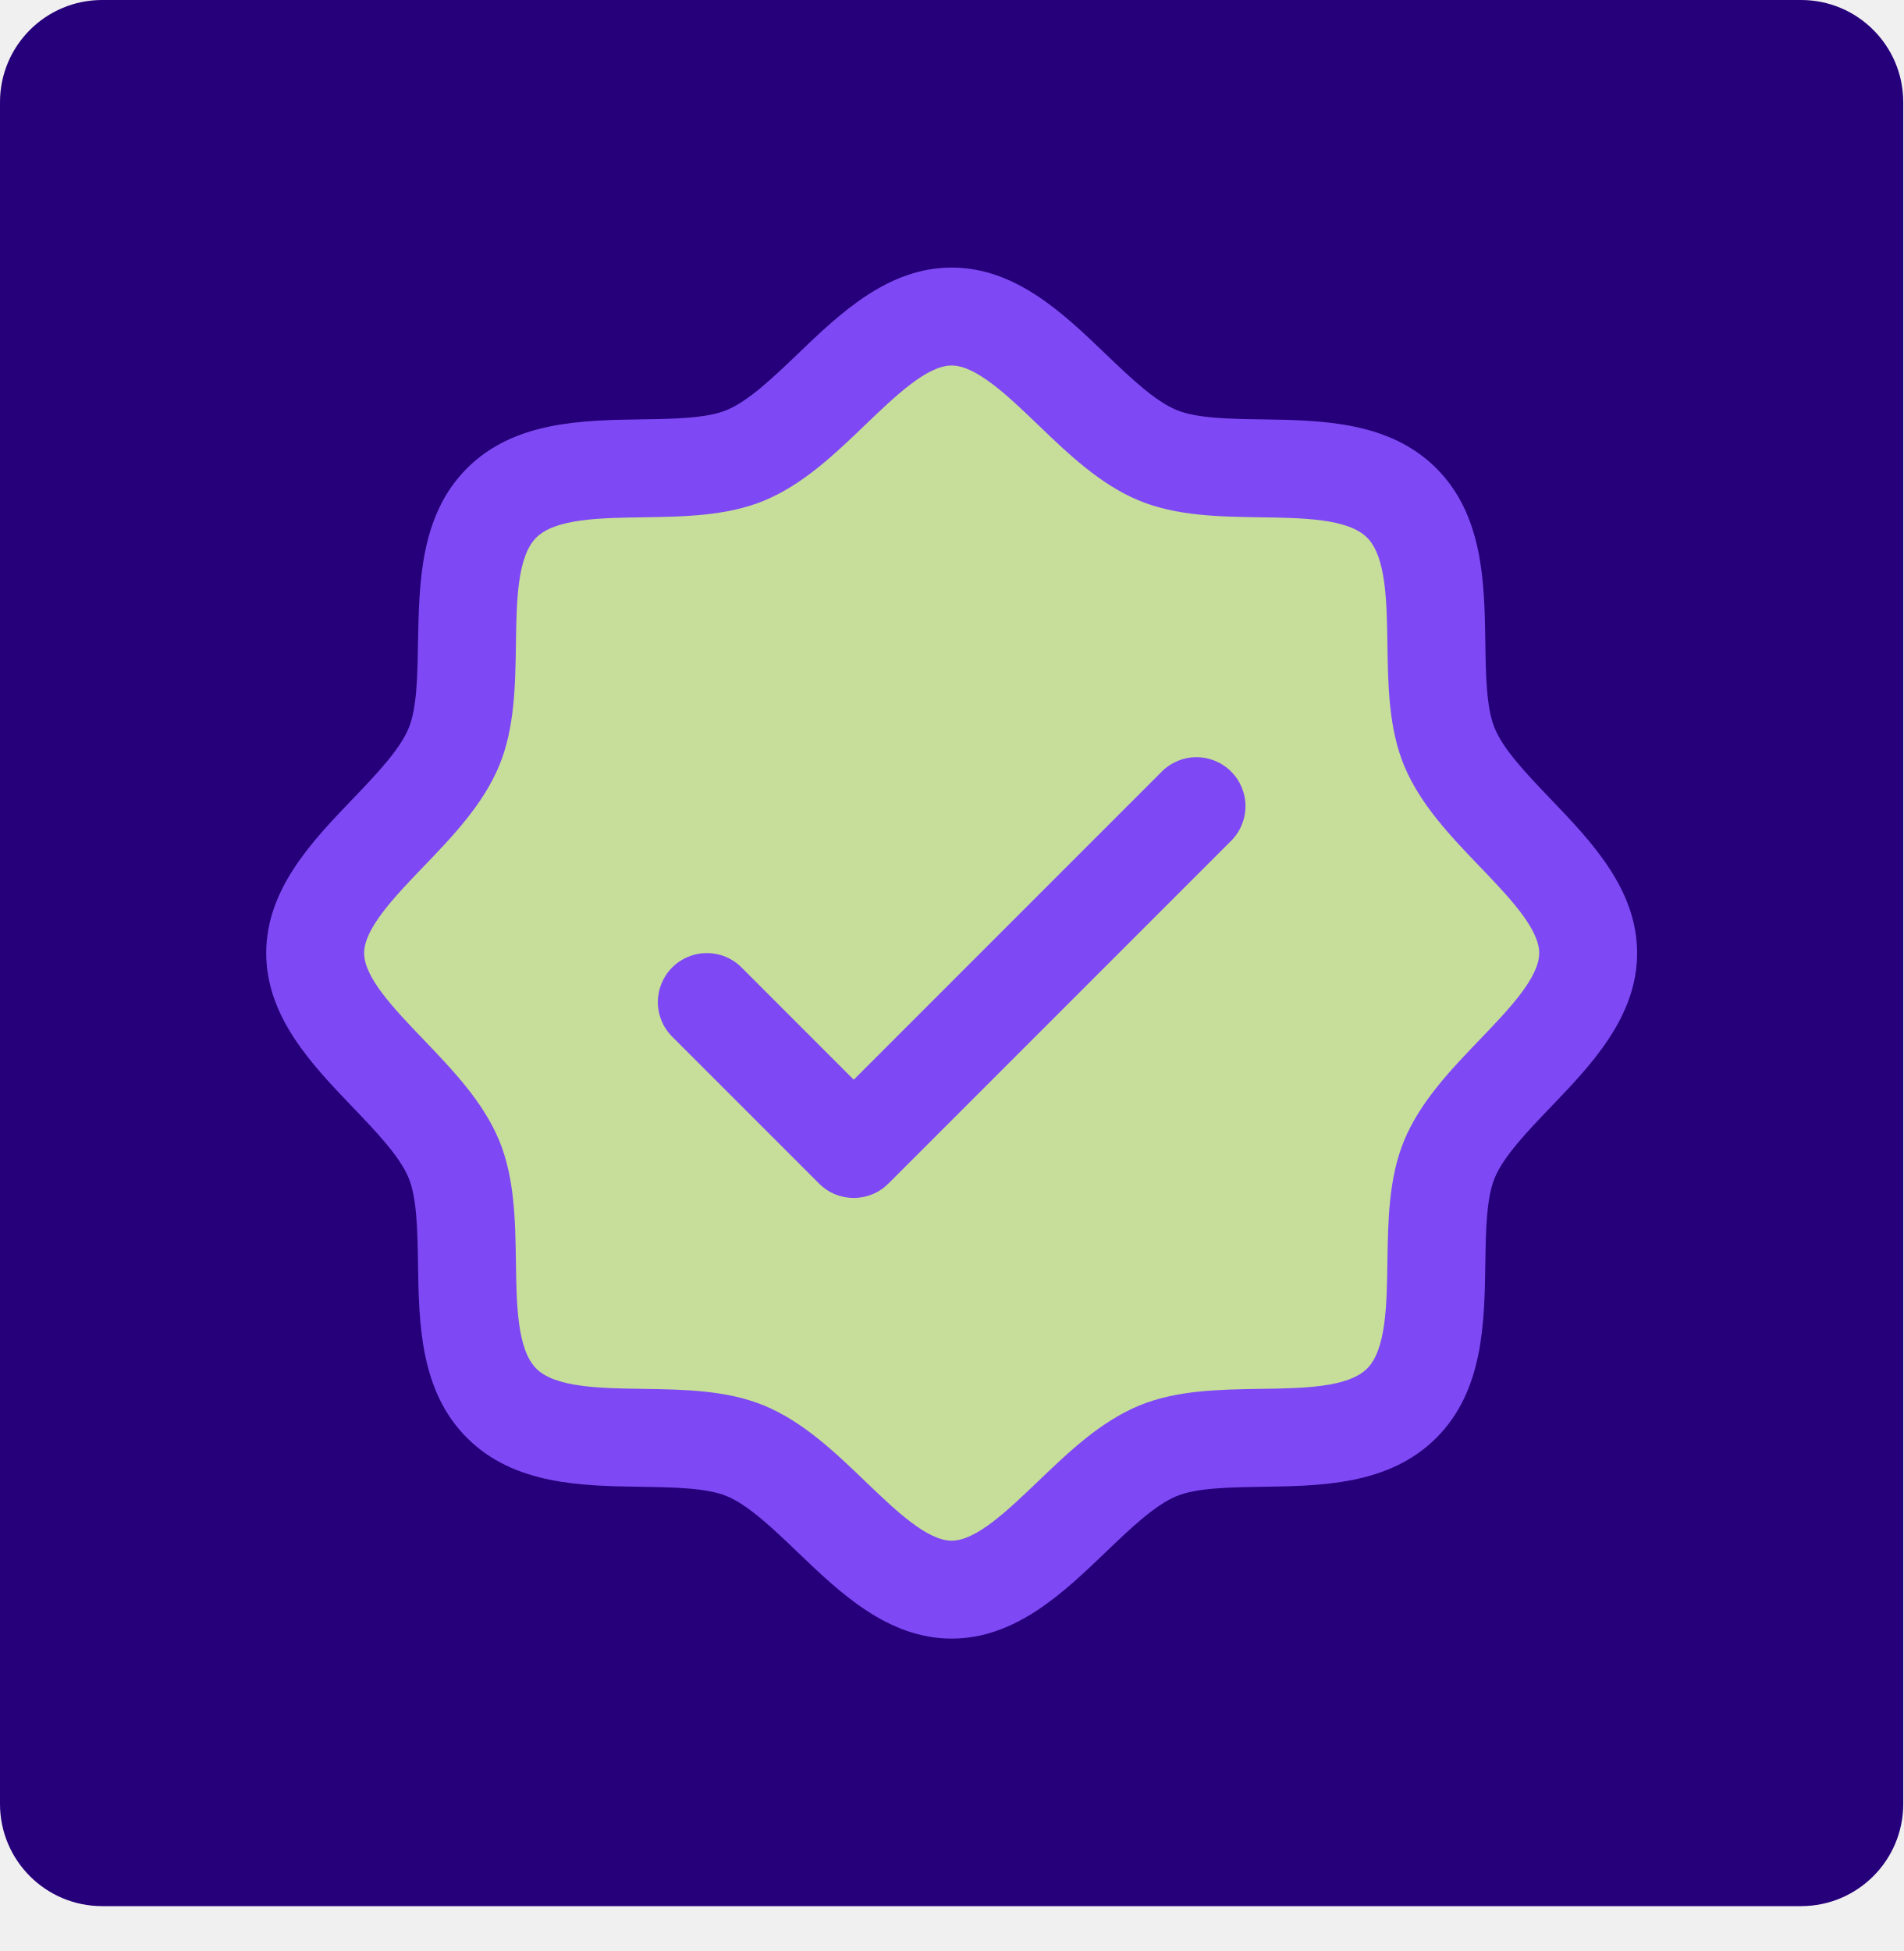
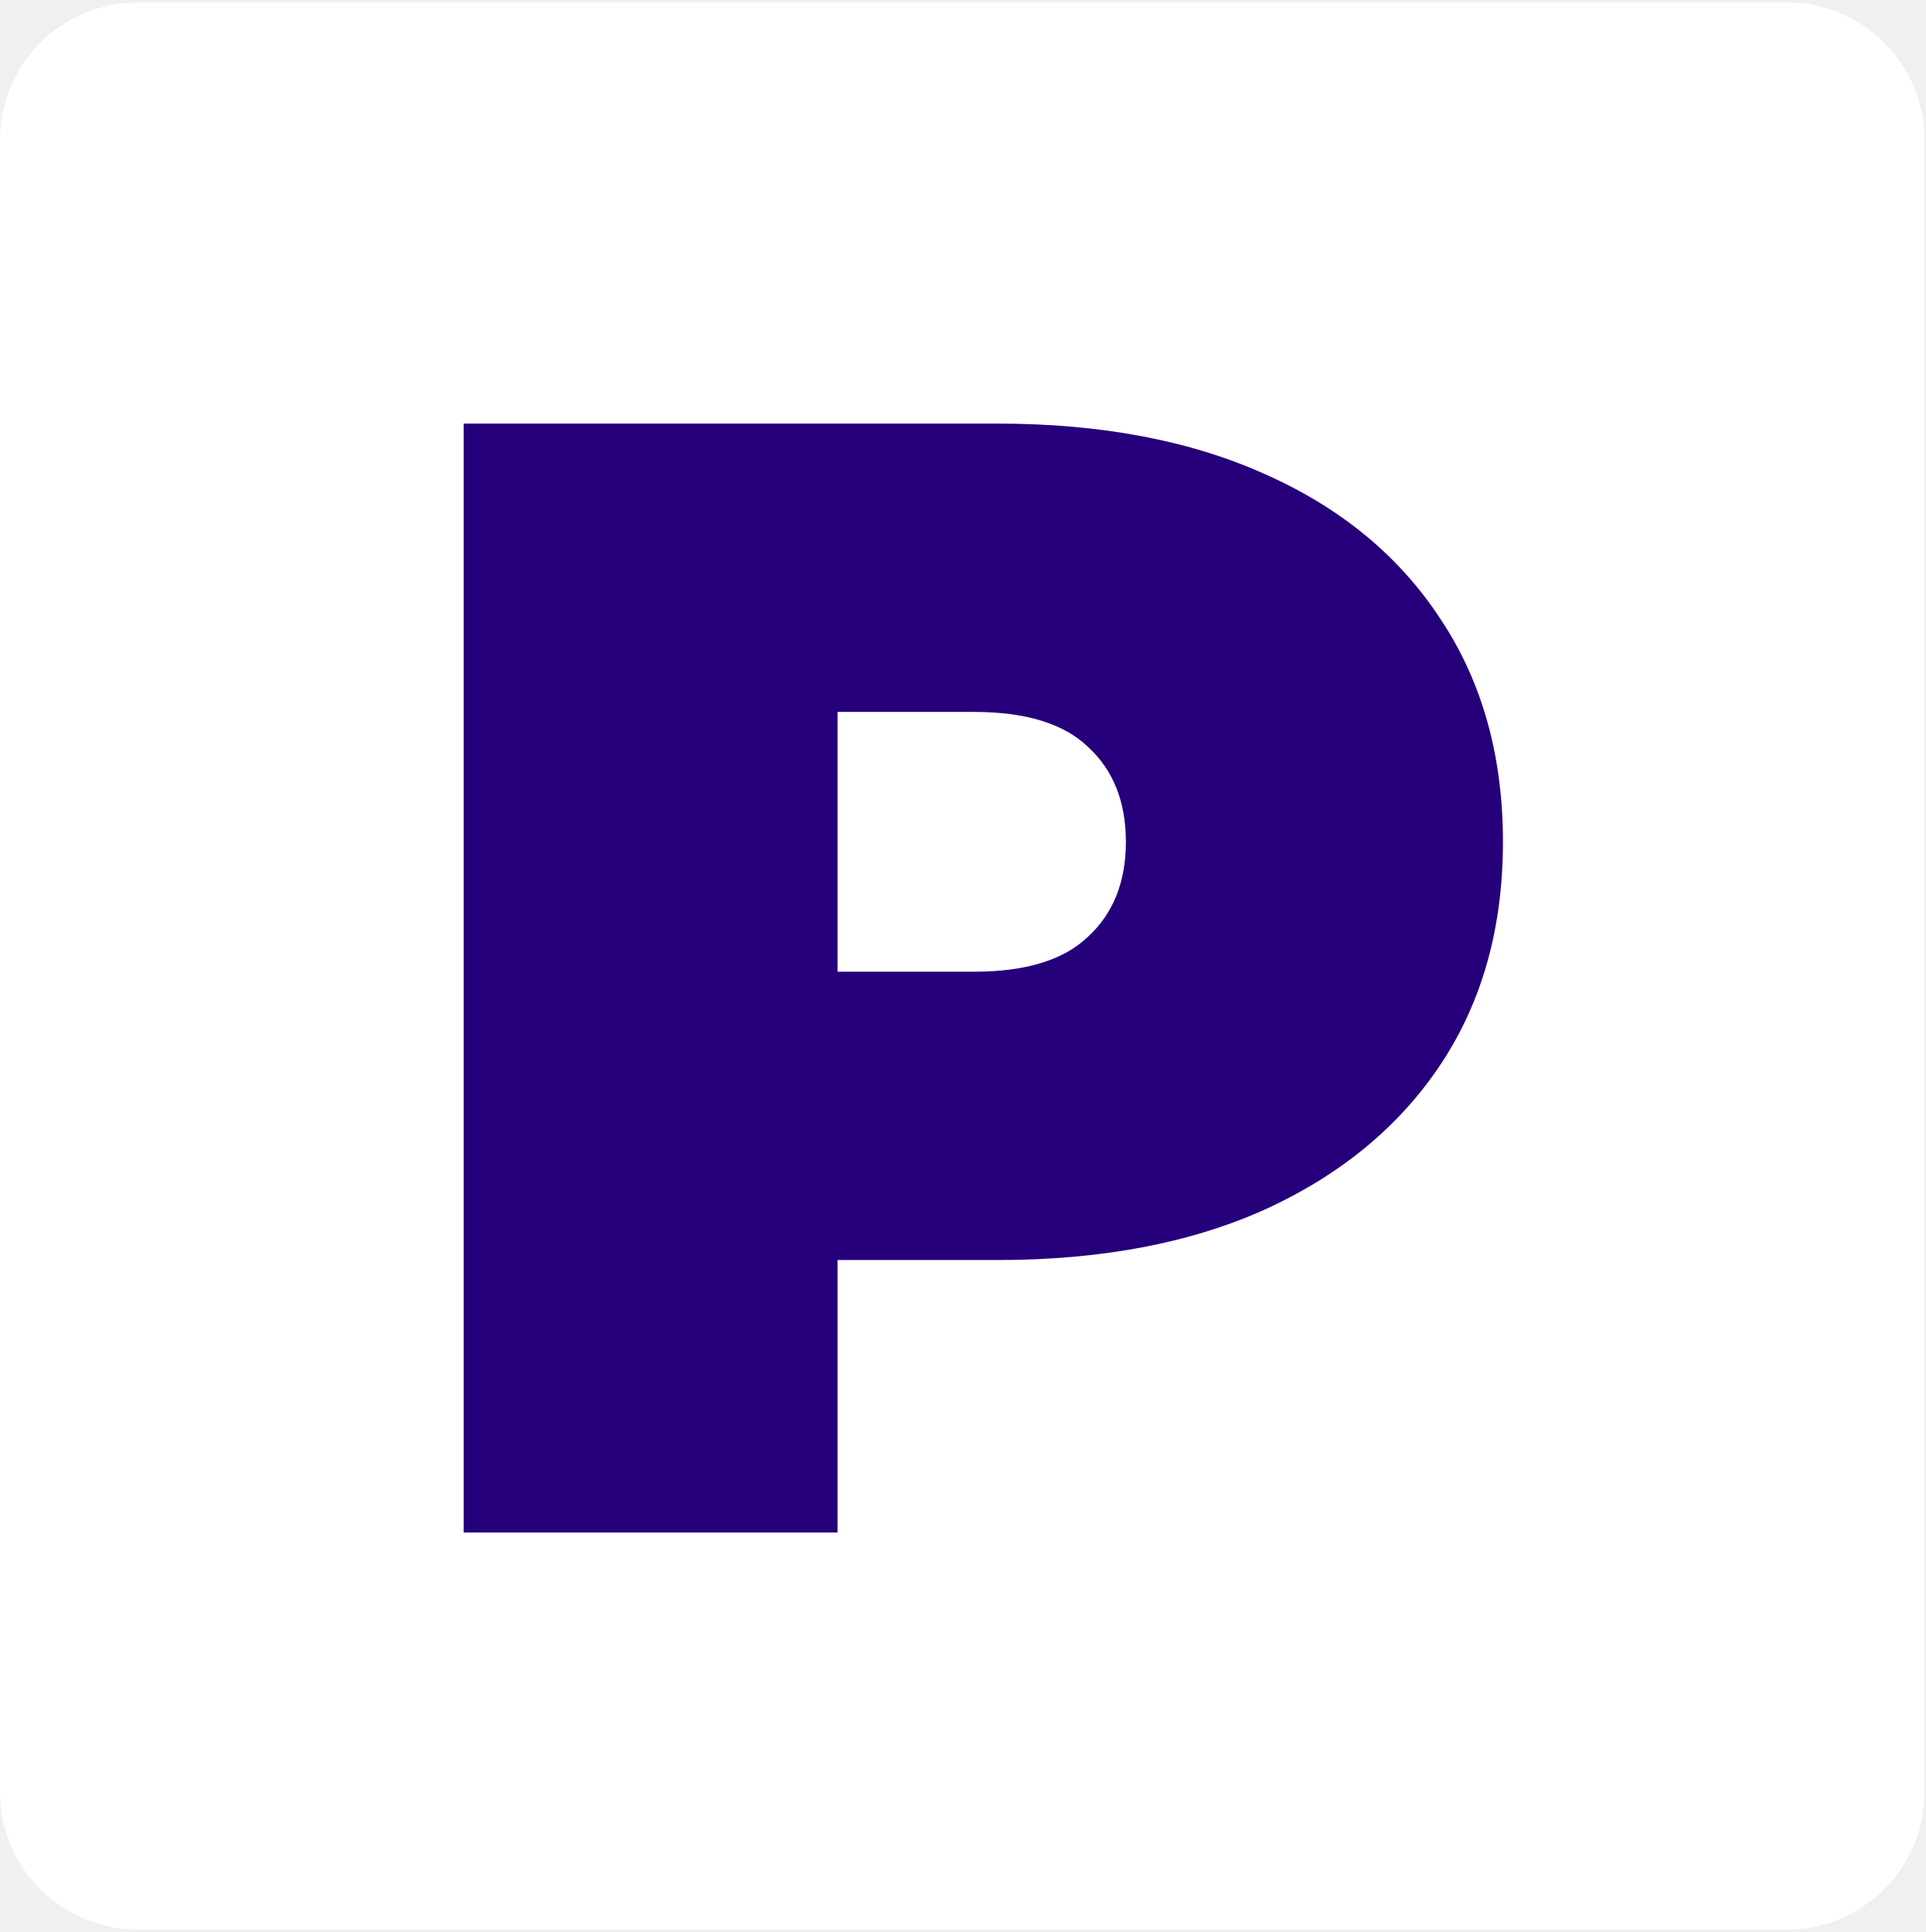
- <svg xmlns="http://www.w3.org/2000/svg" width="40" height="41" viewBox="0 0 40 41" fill="none">
-   <rect width="40" height="40.057" rx="2.147" fill="#26007B" />
-   <path d="M33.377 20.029C33.377 21.638 31.085 22.852 30.46 24.362C29.858 25.818 30.643 28.304 29.459 29.488C28.276 30.671 25.79 29.886 24.334 30.488C22.83 31.113 21.608 33.406 20 33.406C18.392 33.406 17.17 31.113 15.667 30.488C14.211 29.886 11.724 30.671 10.541 29.488C9.358 28.304 10.142 25.818 9.54 24.362C8.915 22.858 6.623 21.636 6.623 20.029C6.623 18.421 8.915 17.199 9.54 15.695C10.142 14.24 9.358 11.753 10.541 10.569C11.724 9.386 14.212 10.171 15.667 9.569C17.177 8.943 18.392 6.651 20 6.651C21.608 6.651 22.83 8.943 24.334 9.569C25.79 10.171 28.276 9.386 29.459 10.569C30.643 11.753 29.858 14.239 30.46 15.695C31.085 17.205 33.377 18.421 33.377 20.029Z" fill="#C6DE99" />
-   <path d="M32.588 16.79C32.103 16.284 31.602 15.761 31.413 15.302C31.238 14.882 31.227 14.184 31.217 13.509C31.198 12.254 31.177 10.831 30.188 9.842C29.199 8.853 27.776 8.832 26.521 8.813C25.846 8.803 25.148 8.792 24.728 8.617C24.27 8.428 23.746 7.927 23.24 7.442C22.352 6.589 21.344 5.623 20.001 5.623C18.658 5.623 17.651 6.589 16.762 7.442C16.255 7.927 15.733 8.428 15.274 8.617C14.856 8.792 14.156 8.803 13.481 8.813C12.225 8.832 10.803 8.853 9.814 9.842C8.825 10.831 8.81 12.254 8.785 13.509C8.774 14.184 8.764 14.882 8.589 15.302C8.4 15.76 7.898 16.284 7.413 16.79C6.561 17.678 5.595 18.686 5.595 20.029C5.595 21.372 6.561 22.379 7.413 23.268C7.898 23.775 8.4 24.297 8.589 24.756C8.764 25.177 8.774 25.874 8.785 26.549C8.804 27.805 8.825 29.227 9.814 30.216C10.803 31.206 12.225 31.226 13.481 31.245C14.156 31.256 14.853 31.266 15.274 31.441C15.732 31.63 16.255 32.132 16.762 32.617C17.65 33.469 18.658 34.435 20.001 34.435C21.344 34.435 22.351 33.469 23.24 32.617C23.746 32.132 24.269 31.63 24.728 31.441C25.148 31.266 25.846 31.256 26.521 31.245C27.776 31.226 29.199 31.206 30.188 30.216C31.177 29.227 31.198 27.805 31.217 26.549C31.227 25.874 31.238 25.177 31.413 24.756C31.602 24.298 32.103 23.775 32.588 23.268C33.441 22.381 34.407 21.372 34.407 20.029C34.407 18.686 33.441 17.679 32.588 16.79ZM31.103 21.844C30.486 22.487 29.849 23.152 29.51 23.969C29.186 24.754 29.172 25.65 29.159 26.518C29.146 27.419 29.132 28.362 28.732 28.76C28.332 29.159 27.396 29.174 26.49 29.187C25.622 29.2 24.725 29.214 23.941 29.538C23.124 29.877 22.459 30.515 21.816 31.131C21.173 31.747 20.515 32.377 20.001 32.377C19.486 32.377 18.824 31.744 18.186 31.131C17.548 30.517 16.878 29.877 16.061 29.538C15.276 29.214 14.38 29.2 13.512 29.187C12.611 29.174 11.668 29.16 11.27 28.76C10.871 28.36 10.855 27.424 10.843 26.518C10.83 25.65 10.816 24.754 10.492 23.969C10.153 23.152 9.515 22.487 8.899 21.844C8.283 21.201 7.653 20.544 7.653 20.029C7.653 19.515 8.286 18.852 8.899 18.214C9.513 17.576 10.153 16.906 10.492 16.089C10.816 15.305 10.83 14.408 10.843 13.54C10.855 12.64 10.87 11.697 11.27 11.298C11.67 10.899 12.606 10.884 13.512 10.871C14.38 10.858 15.276 10.844 16.061 10.52C16.878 10.182 17.543 9.544 18.186 8.927C18.829 8.311 19.486 7.681 20.001 7.681C20.515 7.681 21.178 8.314 21.816 8.927C22.454 9.541 23.124 10.182 23.941 10.52C24.725 10.844 25.622 10.858 26.49 10.871C27.39 10.884 28.333 10.898 28.732 11.298C29.131 11.698 29.146 12.634 29.159 13.54C29.172 14.408 29.186 15.305 29.51 16.089C29.849 16.906 30.486 17.571 31.103 18.214C31.719 18.857 32.349 19.515 32.349 20.029C32.349 20.544 31.716 21.206 31.103 21.844ZM25.874 16.214C25.97 16.31 26.046 16.423 26.097 16.548C26.149 16.673 26.176 16.807 26.176 16.942C26.176 17.077 26.149 17.211 26.097 17.336C26.046 17.461 25.97 17.575 25.874 17.67L18.671 24.873C18.575 24.969 18.462 25.045 18.337 25.097C18.212 25.148 18.078 25.175 17.943 25.175C17.808 25.175 17.674 25.148 17.549 25.097C17.424 25.045 17.31 24.969 17.215 24.873L14.128 21.786C13.935 21.593 13.826 21.331 13.826 21.058C13.826 20.785 13.935 20.523 14.128 20.33C14.321 20.137 14.583 20.029 14.856 20.029C15.129 20.029 15.391 20.137 15.584 20.33L17.943 22.69L24.418 16.214C24.513 16.118 24.627 16.043 24.752 15.991C24.877 15.939 25.011 15.912 25.146 15.912C25.281 15.912 25.415 15.939 25.54 15.991C25.665 16.043 25.778 16.118 25.874 16.214Z" fill="#7E49F4" />
+ <svg xmlns="http://www.w3.org/2000/svg" width="559" height="561" viewBox="0 0 559 561" fill="none">
+   <rect y="0.707" width="558.79" height="559.585" rx="40" fill="white" />
+   <path d="M134.615 445V123H289.635C319.688 123 345.601 127.907 367.375 137.72C389.455 147.533 406.475 161.64 418.435 180.04C430.395 198.133 436.375 219.6 436.375 244.44C436.375 269.28 430.395 290.747 418.435 308.84C406.475 326.933 389.455 341.04 367.375 351.16C345.601 360.973 319.688 365.88 289.635 365.88H194.875L243.175 319.42V445H134.615ZM243.175 331.38L194.875 282.16H282.735C297.761 282.16 308.801 278.787 315.855 272.04C323.215 265.293 326.895 256.093 326.895 244.44C326.895 232.787 323.215 223.587 315.855 216.84C308.801 210.093 297.761 206.72 282.735 206.72H194.875L243.175 157.5V331.38Z" fill="#26007B" />
</svg>
